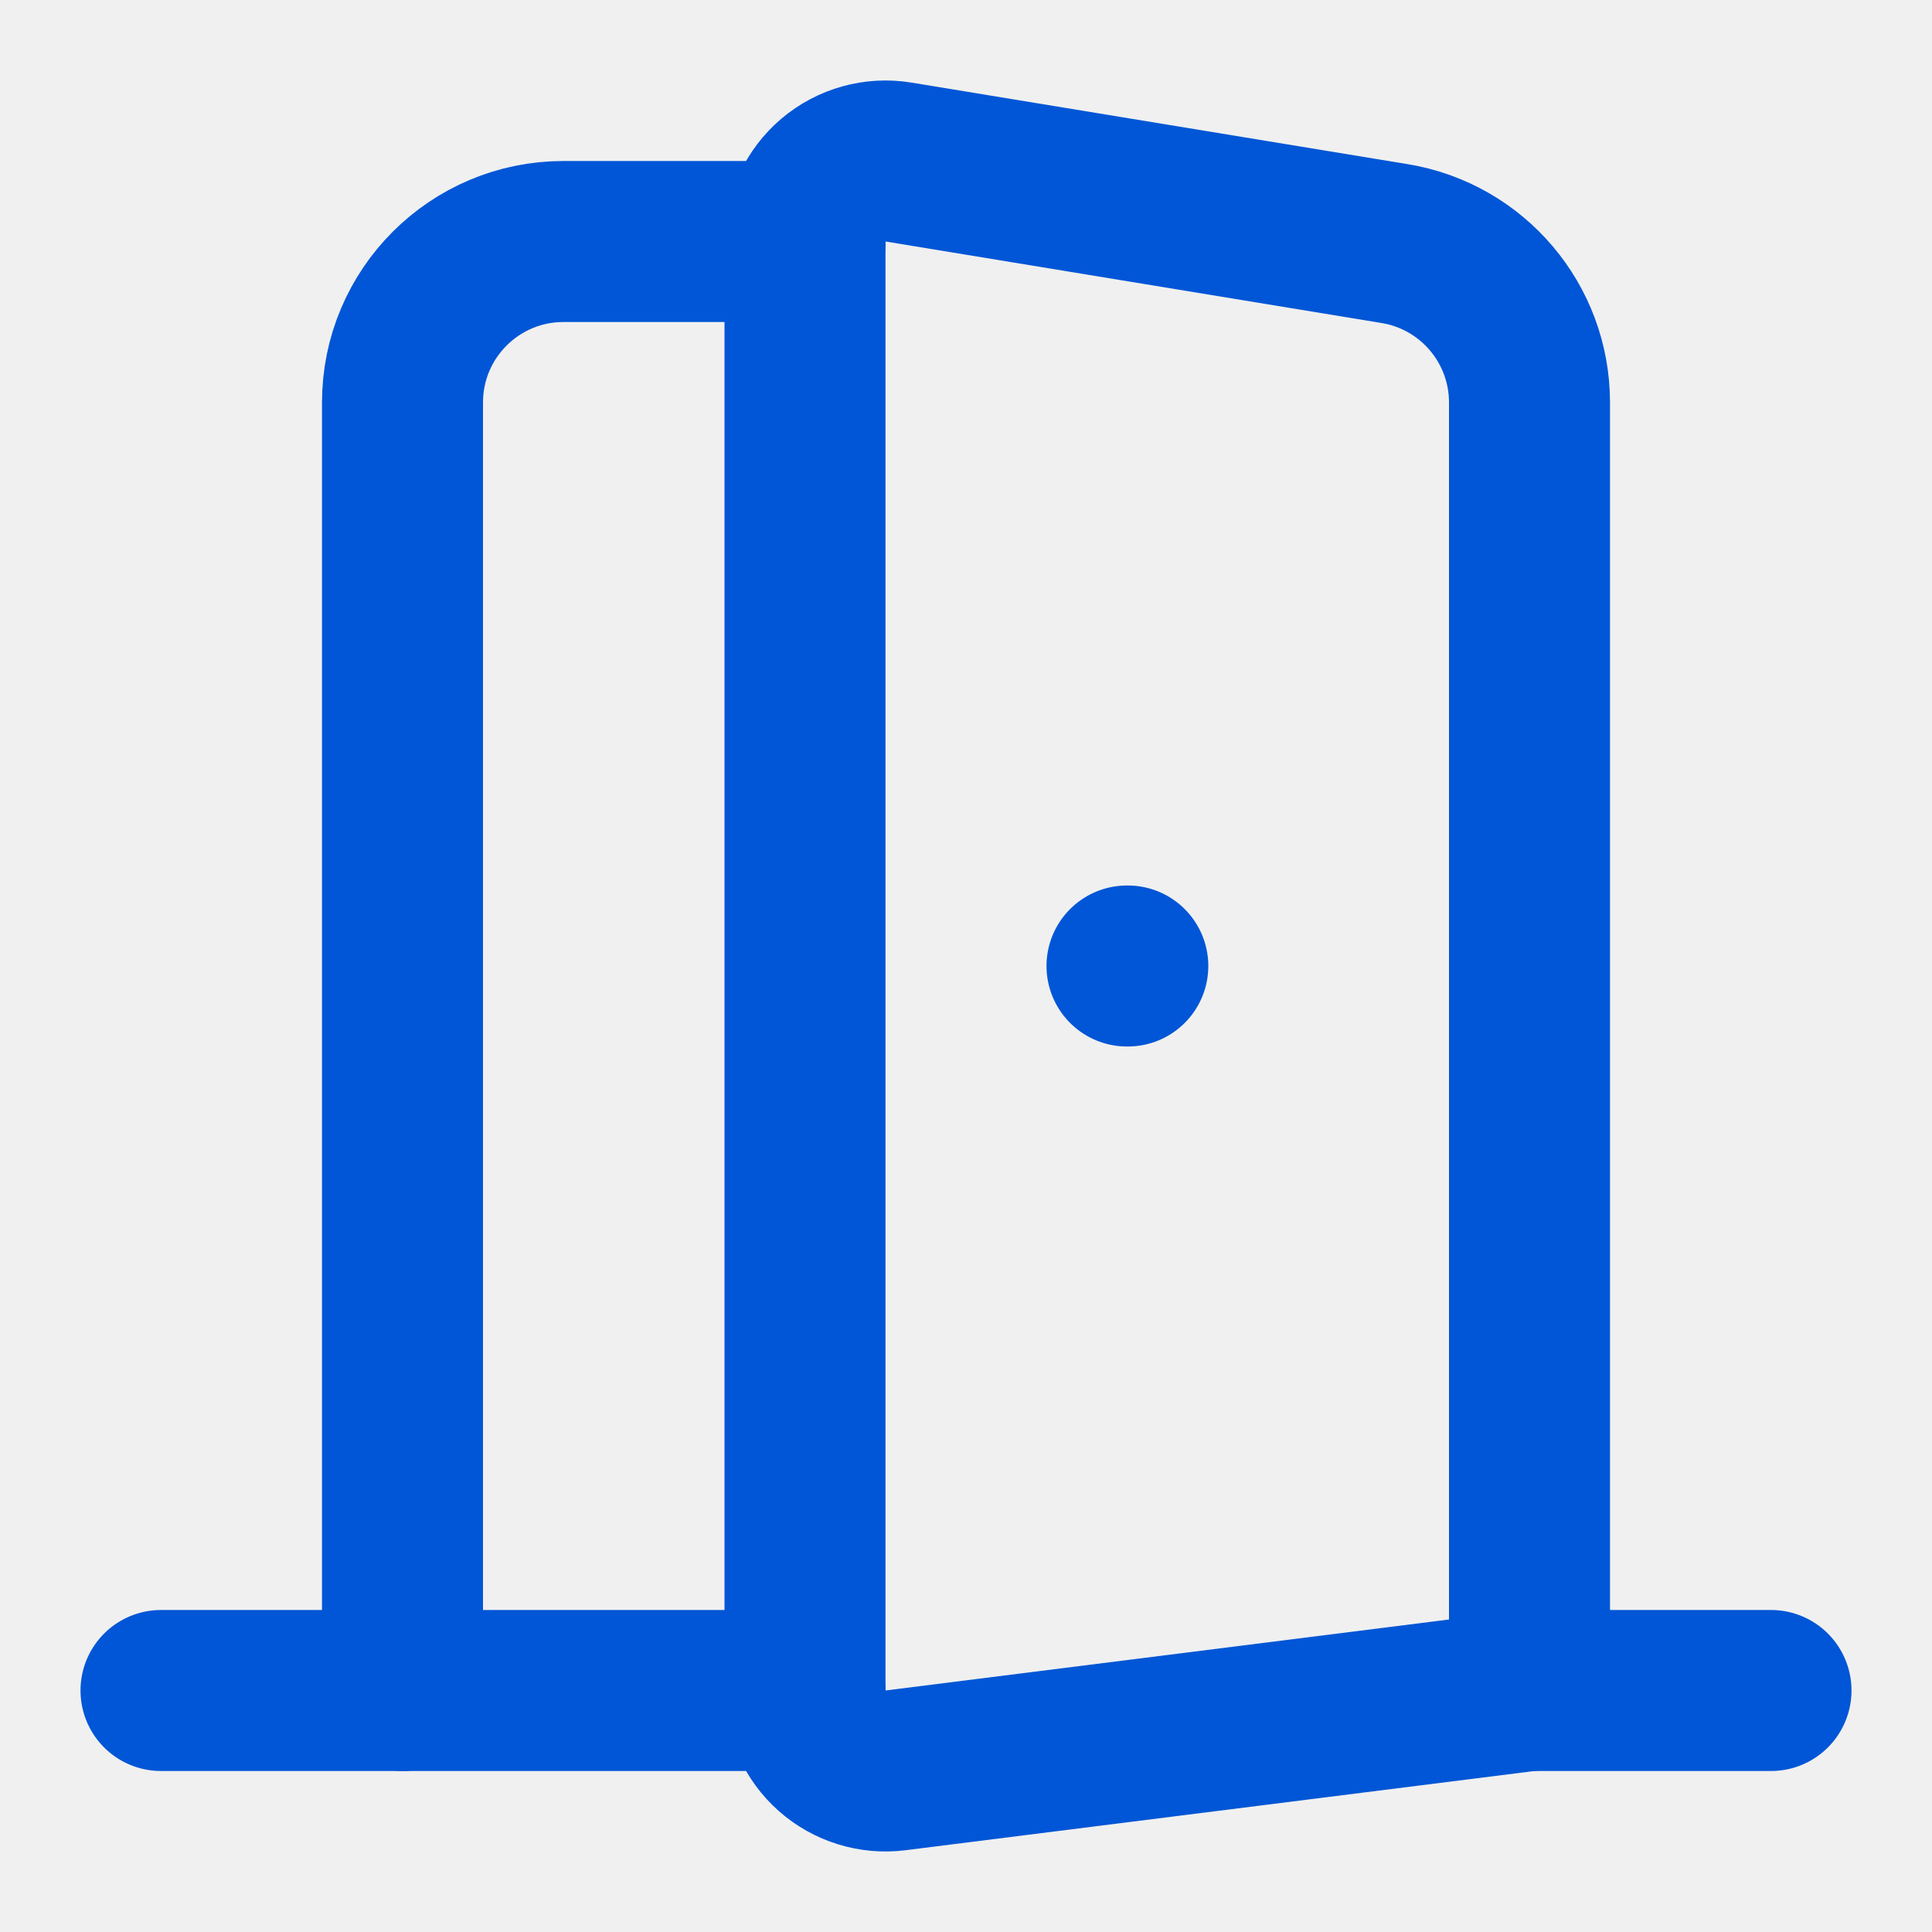
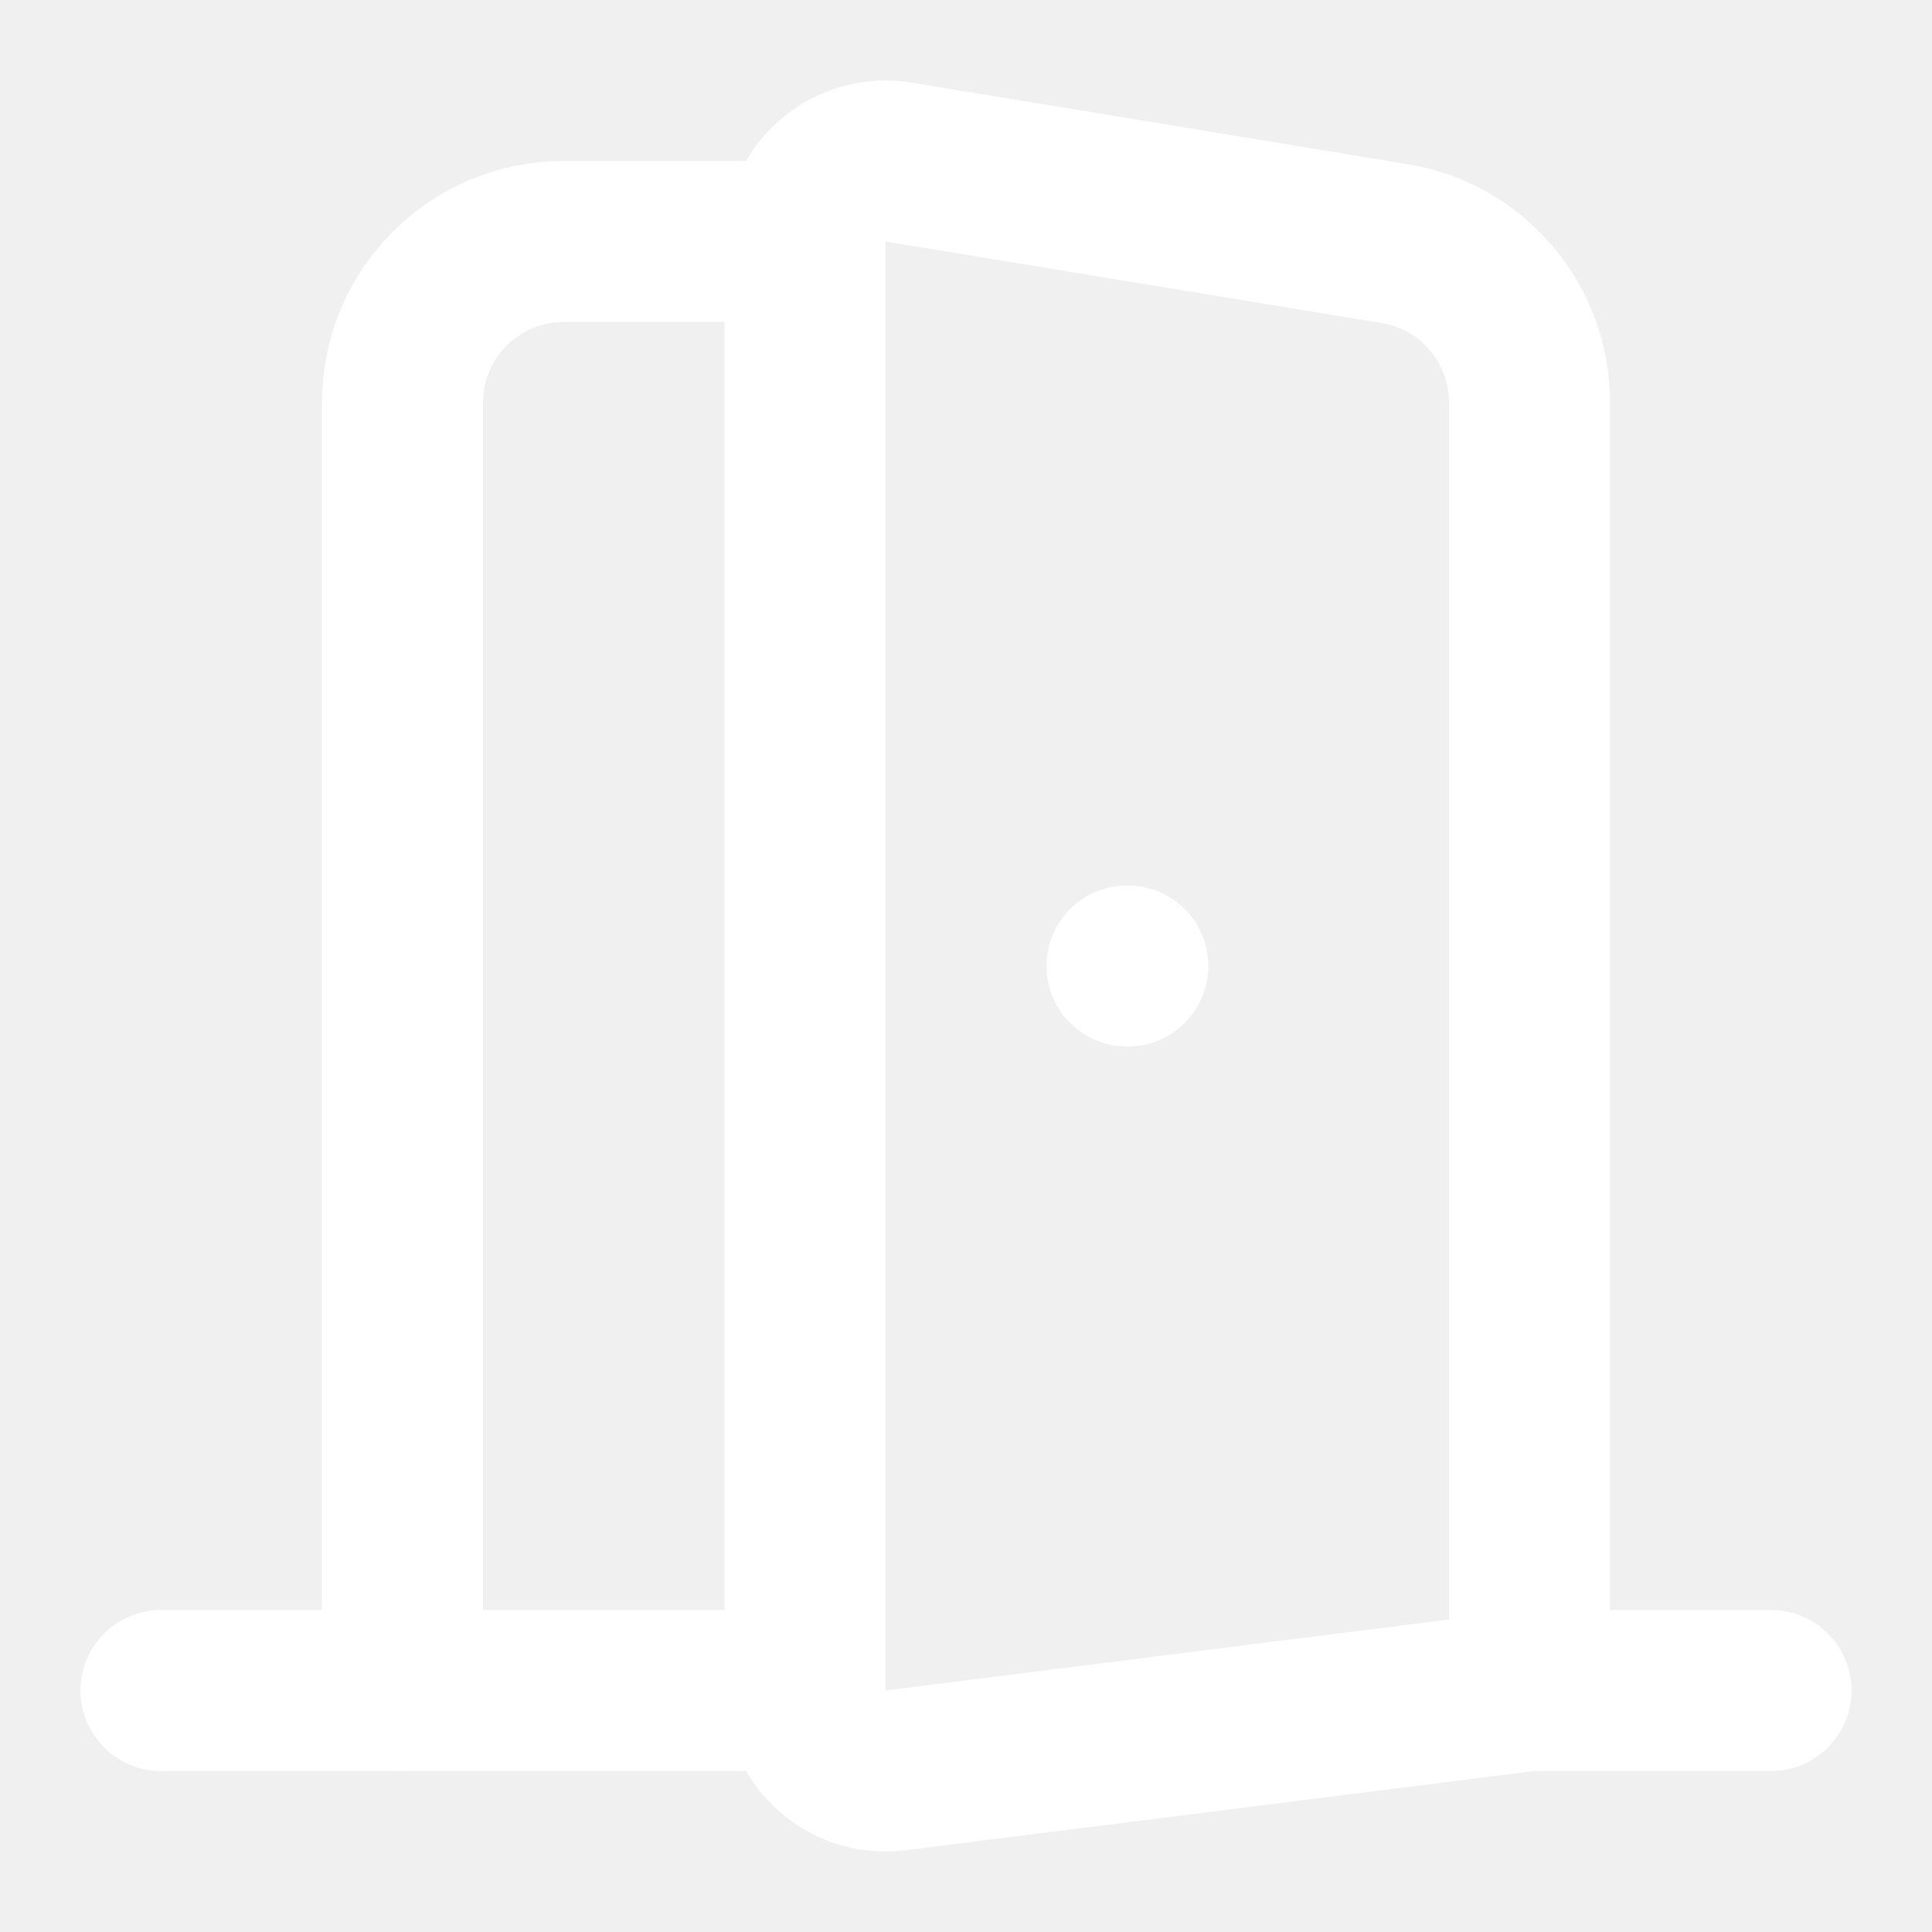
- <svg xmlns="http://www.w3.org/2000/svg" width="24" height="24" viewBox="0 0 24 24" fill="none" stroke="#0056d6" stroke-width="2" stroke-linecap="round" stroke-linejoin="round" class="lucide lucide-door-open preview-icon">
+ <svg xmlns="http://www.w3.org/2000/svg" width="24" height="24" viewBox="0 0 24 24" fill="none" stroke="#ffffff" stroke-width="2" stroke-linecap="round" stroke-linejoin="round" class="lucide lucide-door-open preview-icon">
  <path d="M10 21H2" />
  <path d="M10 3H7a2 2 0 00-2 2v16" />
  <path d="M14 12h.01" />
  <path d="M19 21V5a2 2 0 00-1.675-1.974l-6.163-1.013A1 1 0 0010 3v18a1 1 0 001.124.992z" />
  <path d="M22 21h-3" />
</svg>
